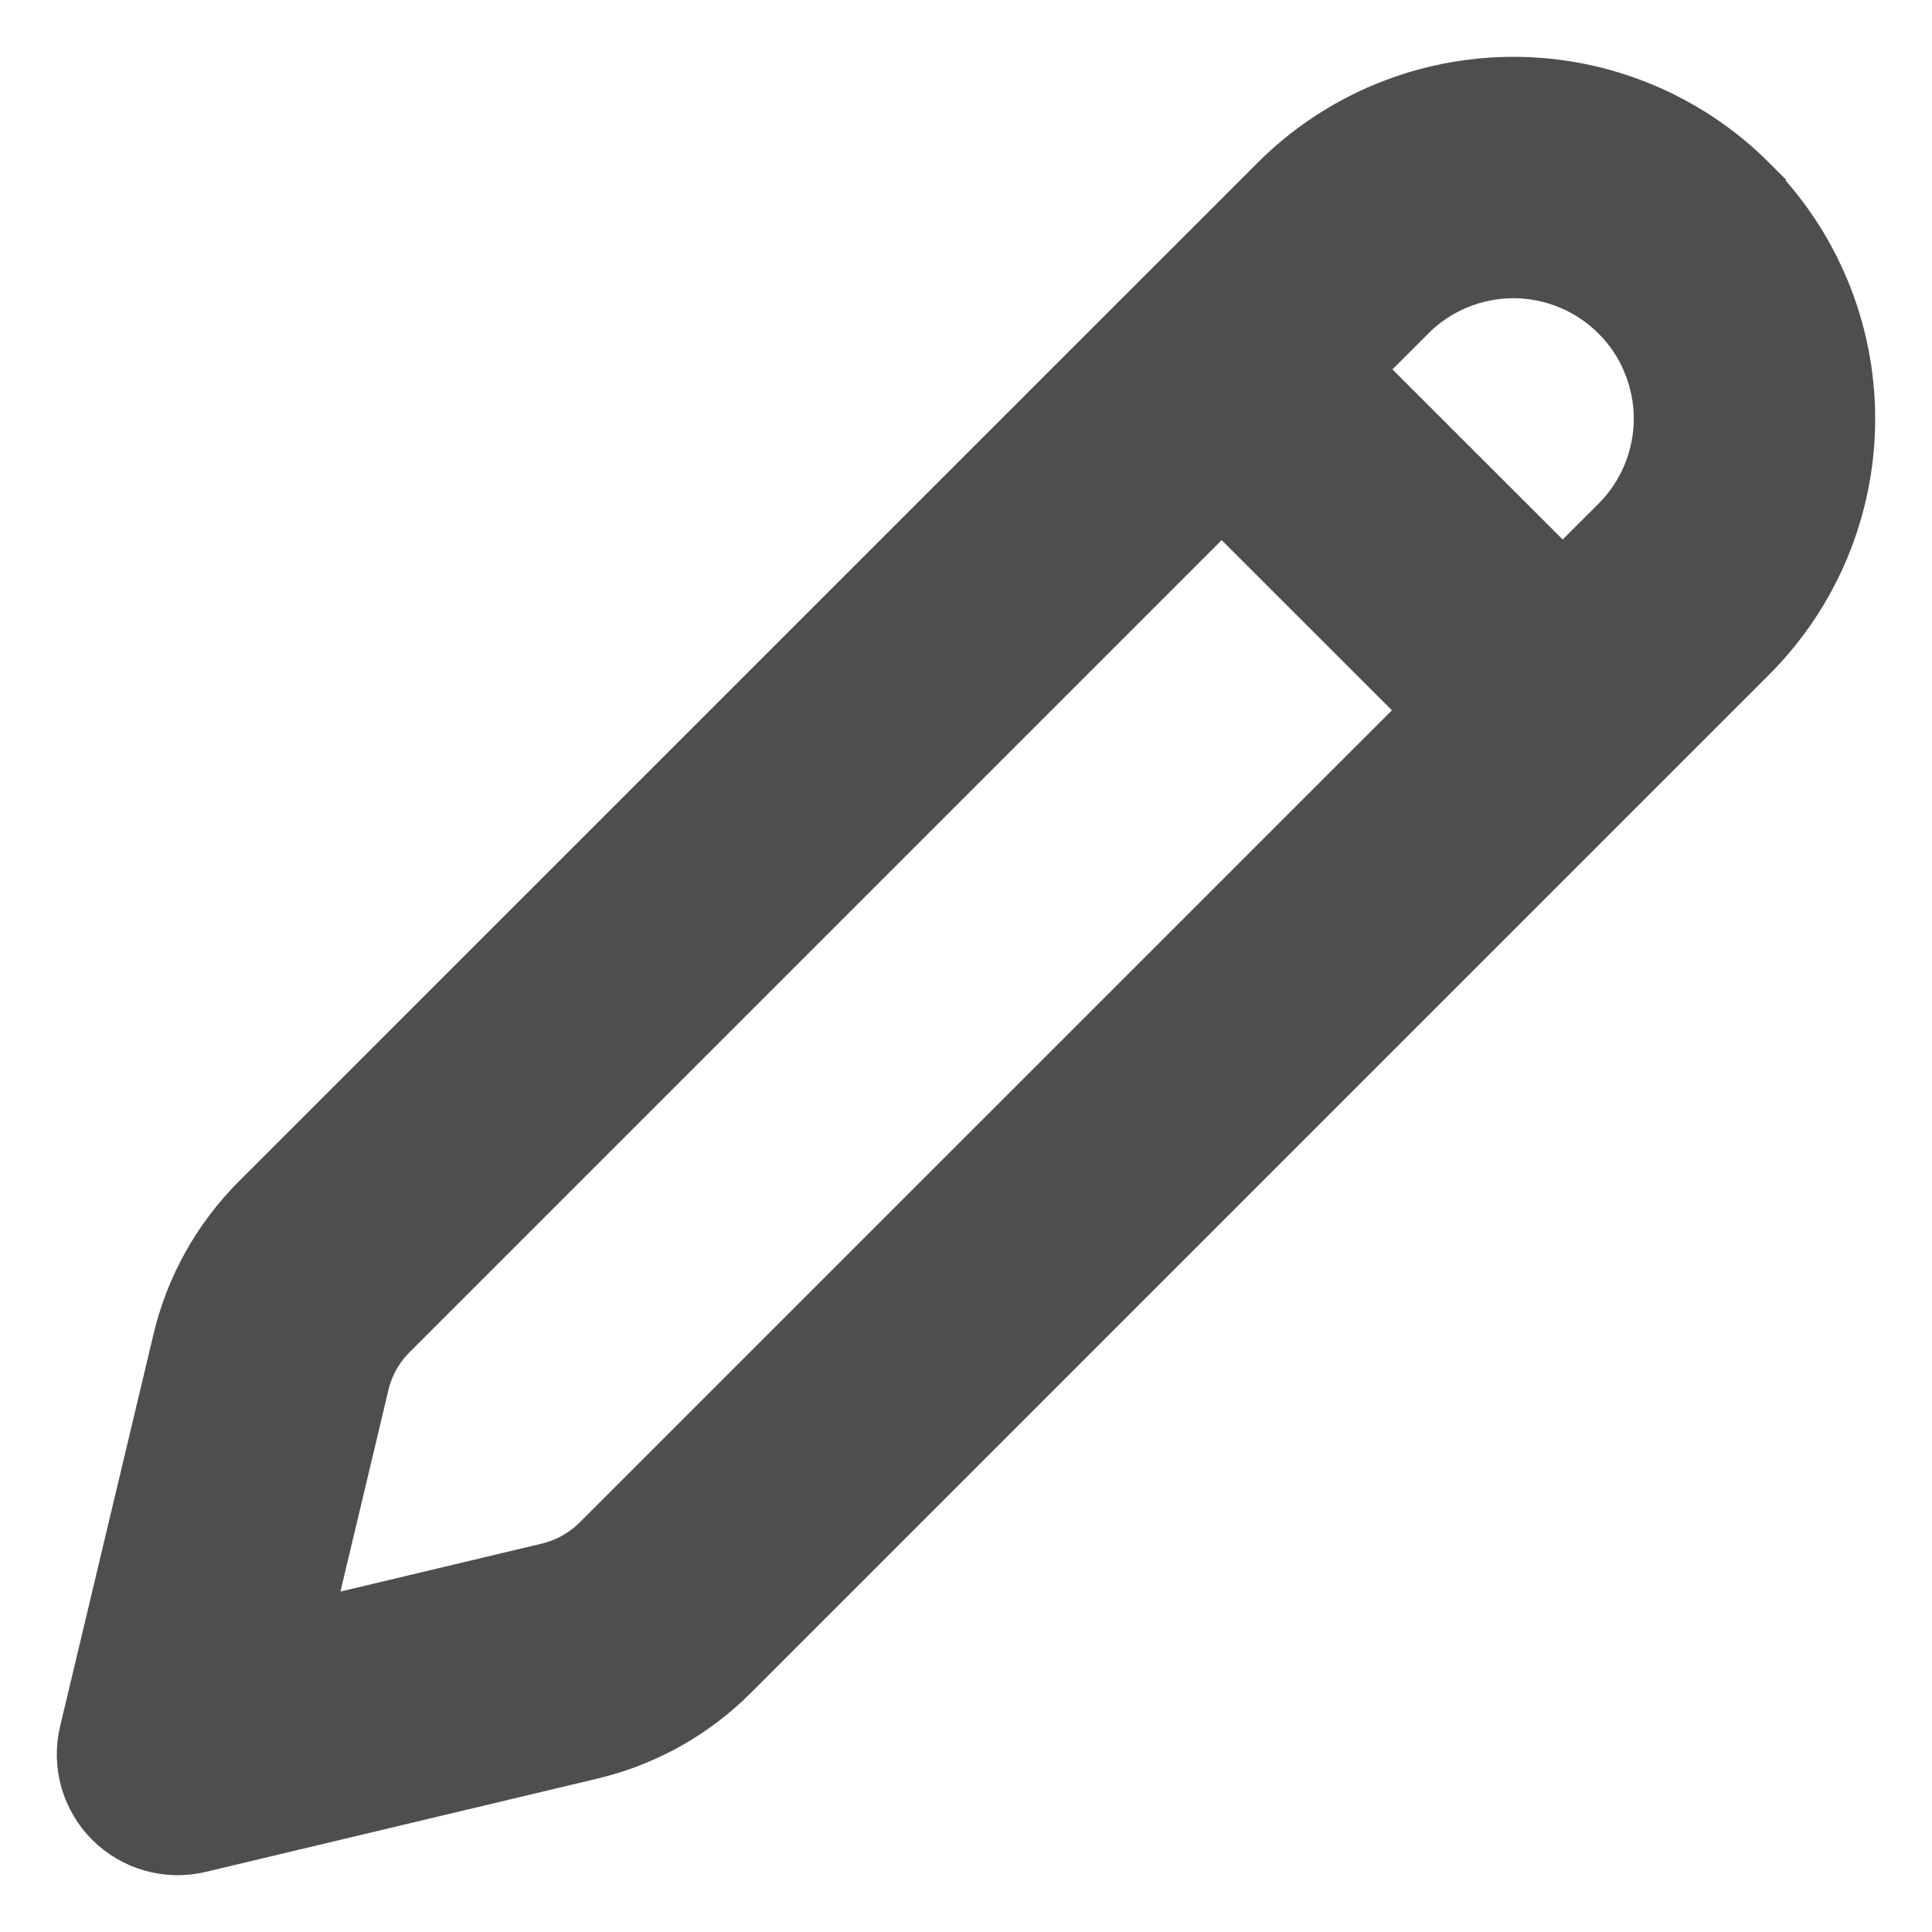
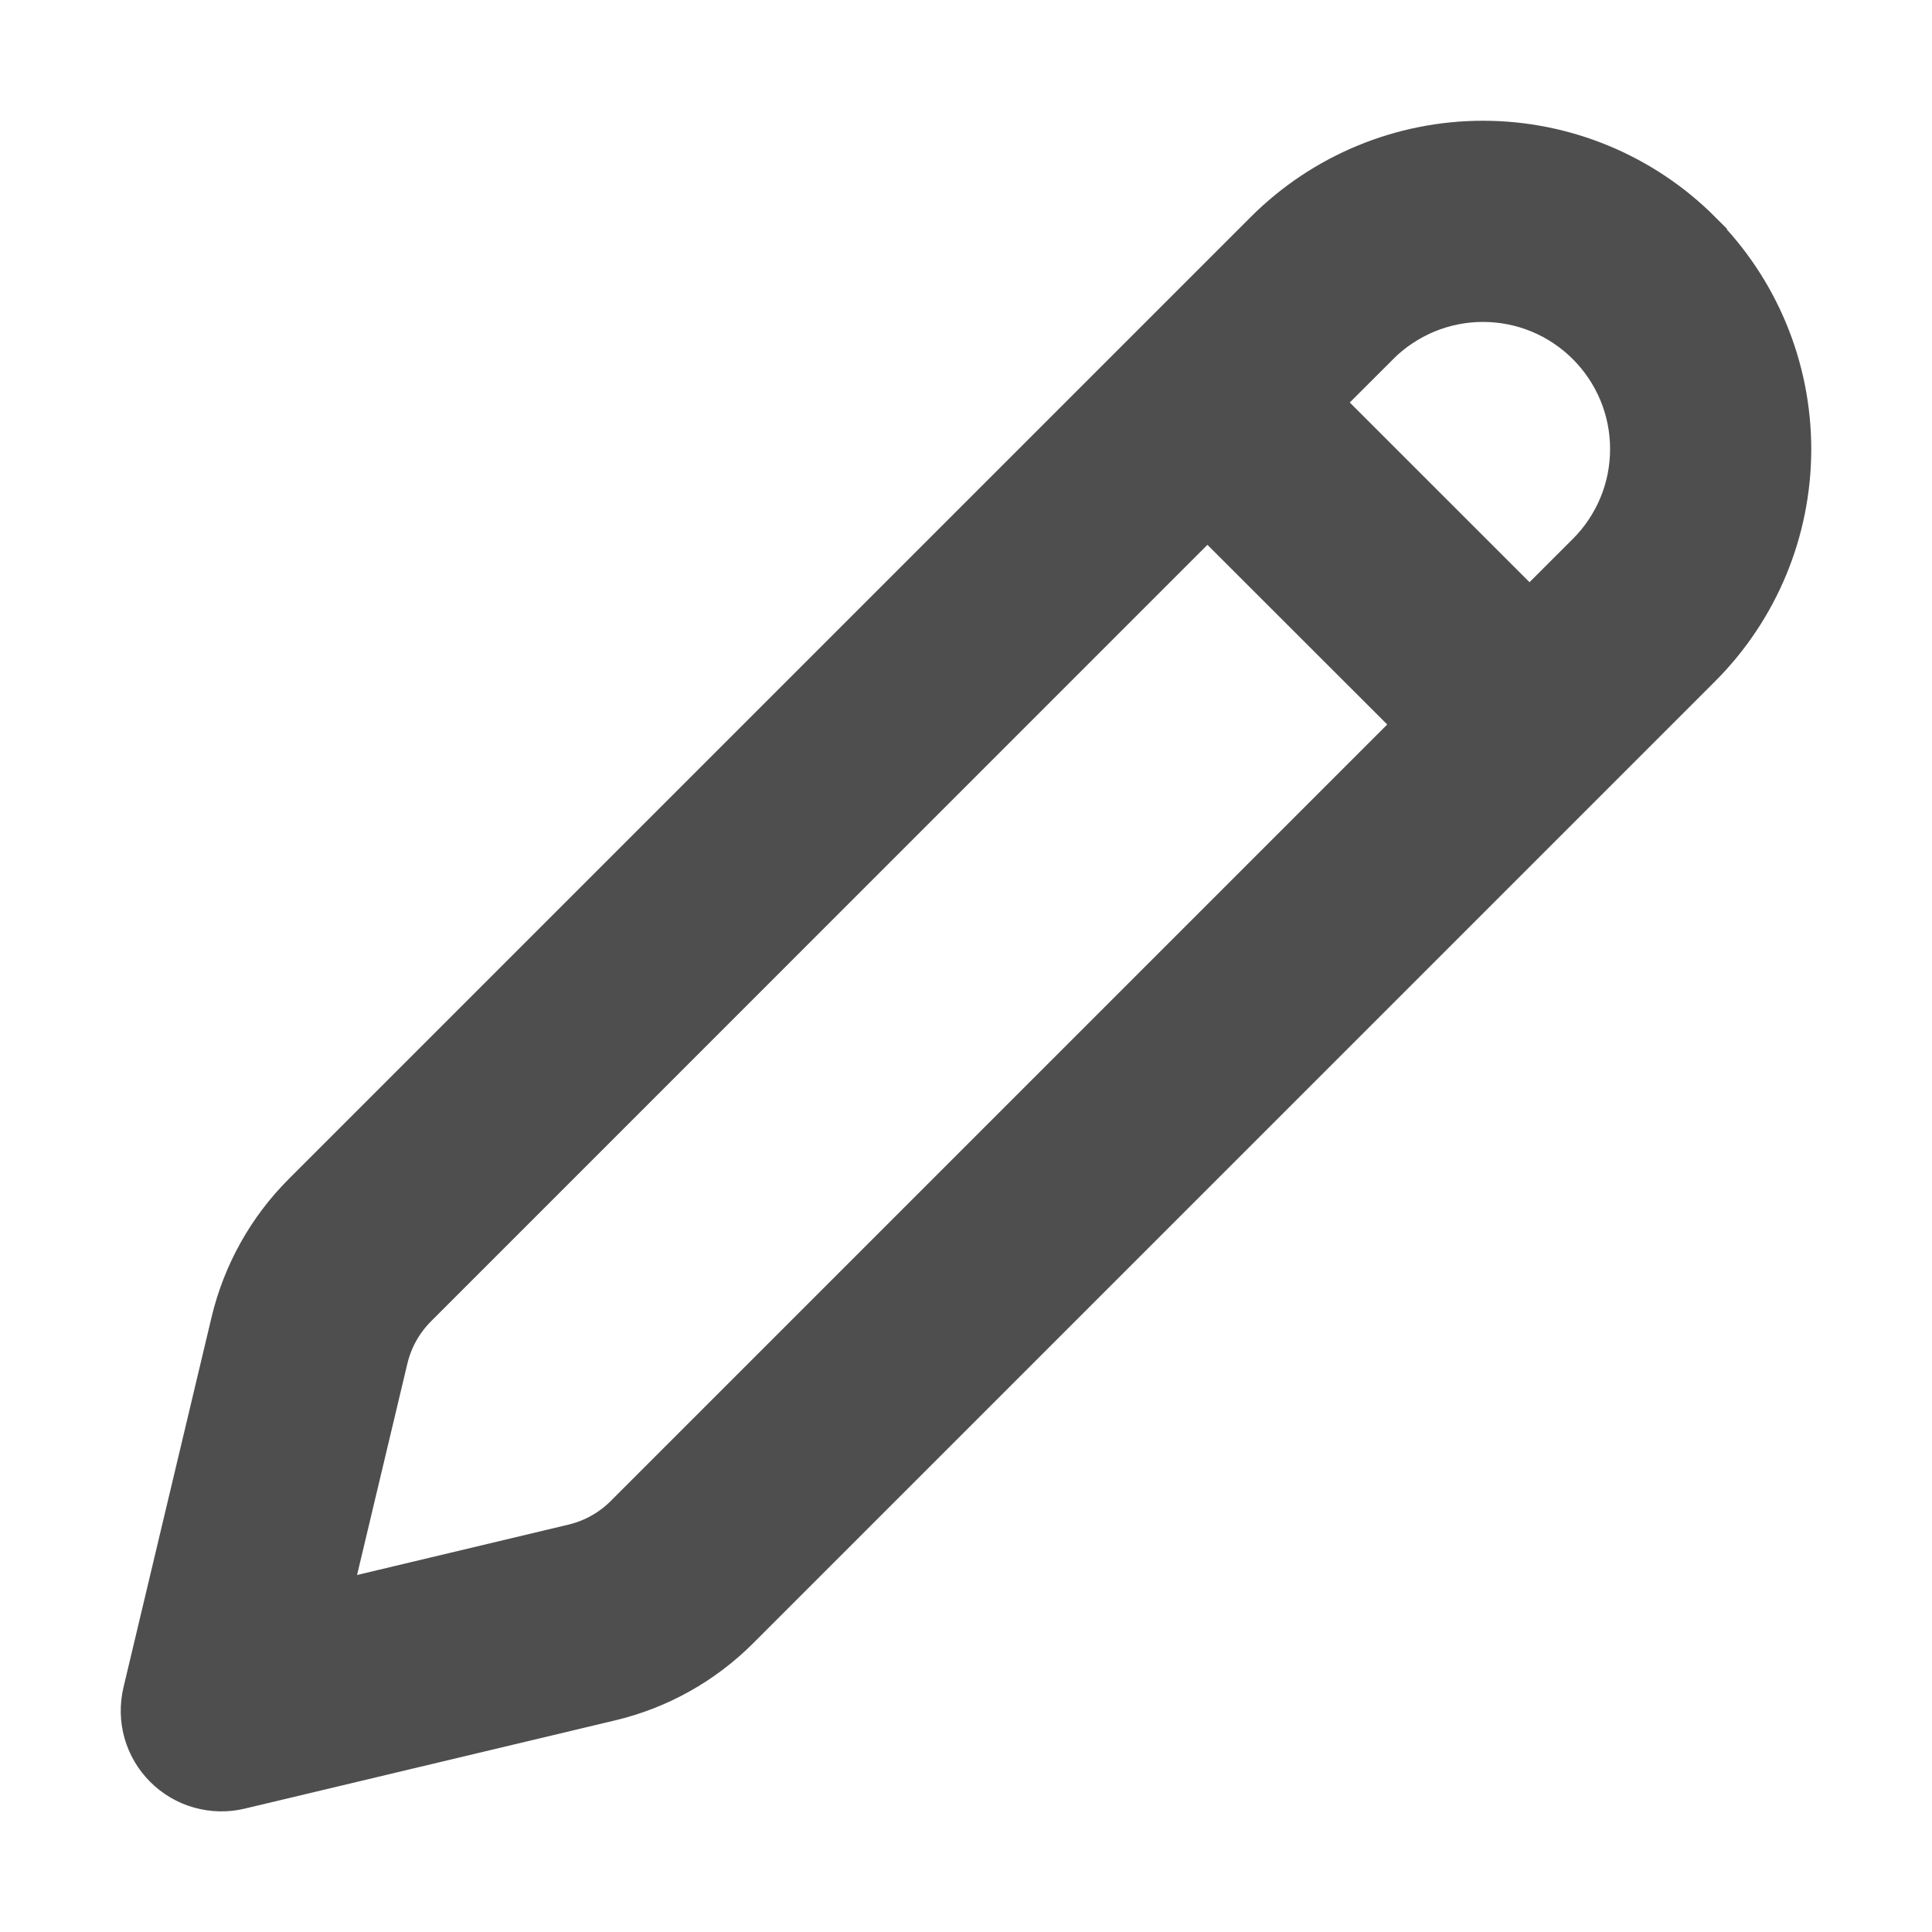
- <svg xmlns="http://www.w3.org/2000/svg" width="17" height="17" viewBox="0 0 17 17" fill="none">
-   <path d="M15.214 1.786C14.711 1.283 14.028 1 13.317 1C12.605 1 11.922 1.283 11.419 1.786L2.455 10.749C2.151 11.054 1.936 11.437 1.837 11.856L1.015 15.307C0.993 15.401 0.995 15.498 1.021 15.591C1.048 15.683 1.097 15.768 1.165 15.835C1.233 15.903 1.317 15.953 1.41 15.979C1.502 16.005 1.6 16.007 1.693 15.985L5.144 15.163C5.563 15.063 5.947 14.849 6.252 14.544L15.214 5.582C15.717 5.079 16 4.396 16 3.685C16 2.973 15.717 2.291 15.214 1.787V1.786ZM12.214 2.581C12.359 2.436 12.531 2.321 12.72 2.243C12.909 2.165 13.112 2.124 13.317 2.124C13.521 2.124 13.724 2.165 13.913 2.243C14.102 2.321 14.274 2.436 14.419 2.581C14.564 2.726 14.679 2.897 14.757 3.087C14.835 3.276 14.876 3.479 14.876 3.683C14.876 3.888 14.835 4.091 14.757 4.28C14.679 4.469 14.564 4.641 14.419 4.786L13.75 5.454L11.545 3.25L12.214 2.582V2.581ZM10.75 4.046L12.955 6.25L5.455 13.749C5.298 13.906 5.1 14.017 4.883 14.069L2.321 14.679L2.931 12.117C2.982 11.9 3.093 11.702 3.251 11.544L10.75 4.045V4.046Z" fill="#4E4E4E" stroke="#4E4E4E" strokeWidth="0.5" />
+ <svg xmlns="http://www.w3.org/2000/svg" width="20" height="20" viewBox="0 0 24 24" fill="none">
+   <path d="M20.952 3.048C20.281 2.377 19.371 2 18.422 2C17.473 2 16.563 2.377 15.892 3.048L3.94 15C3.534 15.406 3.249 15.917 3.115 16.476L2.02 21.078C1.991 21.203 1.993 21.333 2.028 21.456C2.063 21.579 2.129 21.692 2.22 21.782C2.311 21.873 2.423 21.939 2.546 21.973C2.67 22.008 2.8 22.011 2.924 21.981L7.525 20.885C8.085 20.752 8.596 20.466 9.002 20.06L20.952 8.11C21.623 7.439 22 6.529 22 5.58C22 4.631 21.623 3.721 20.952 3.05V3.048ZM16.952 4.108C17.145 3.915 17.375 3.762 17.627 3.657C17.879 3.553 18.149 3.499 18.422 3.499C18.695 3.499 18.966 3.553 19.218 3.657C19.47 3.762 19.699 3.915 19.892 4.108C20.085 4.301 20.238 4.53 20.343 4.782C20.448 5.035 20.501 5.305 20.501 5.578C20.501 5.851 20.448 6.121 20.343 6.374C20.238 6.626 20.085 6.855 19.892 7.048L19 7.939L16.06 5L16.952 4.109V4.108ZM15 6.062L17.94 9L7.94 19C7.73 19.21 7.466 19.357 7.177 19.426L3.761 20.24L4.574 16.824C4.643 16.534 4.791 16.27 5.001 16.06L15 6.06V6.062Z" fill="#4E4E4E" stroke="#4E4E4E" strokeWidth="0.5" />
</svg>
